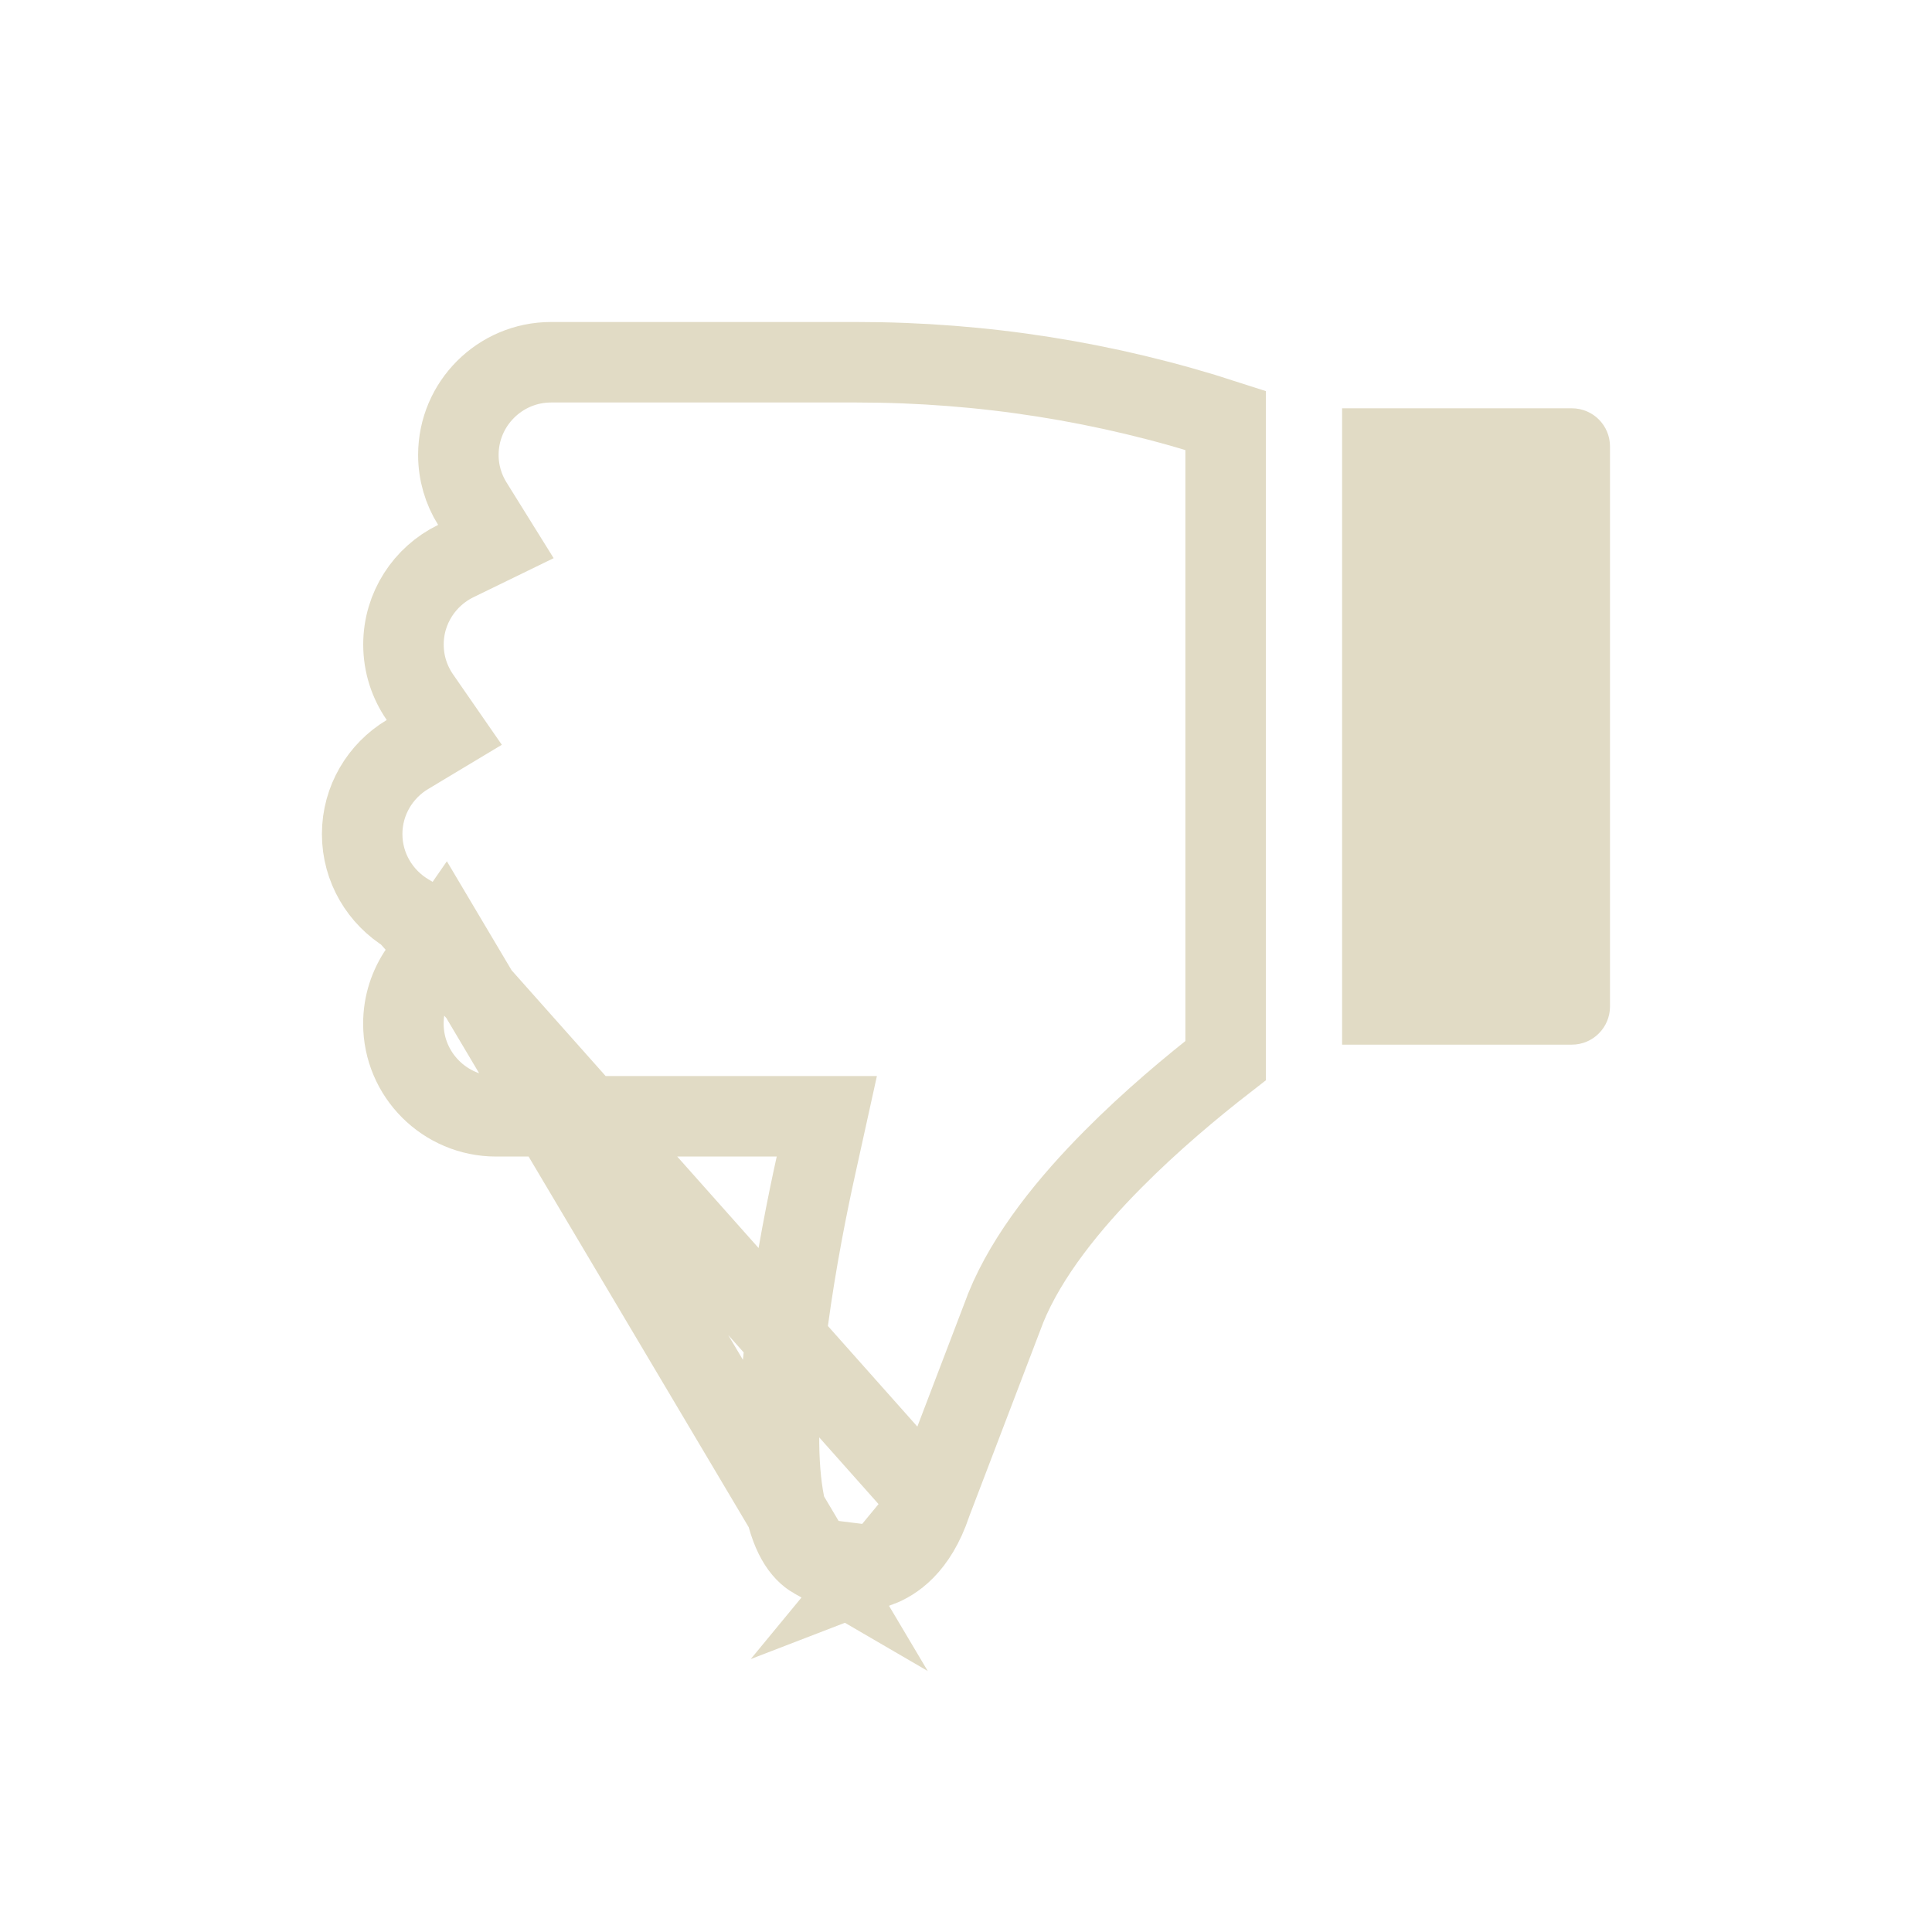
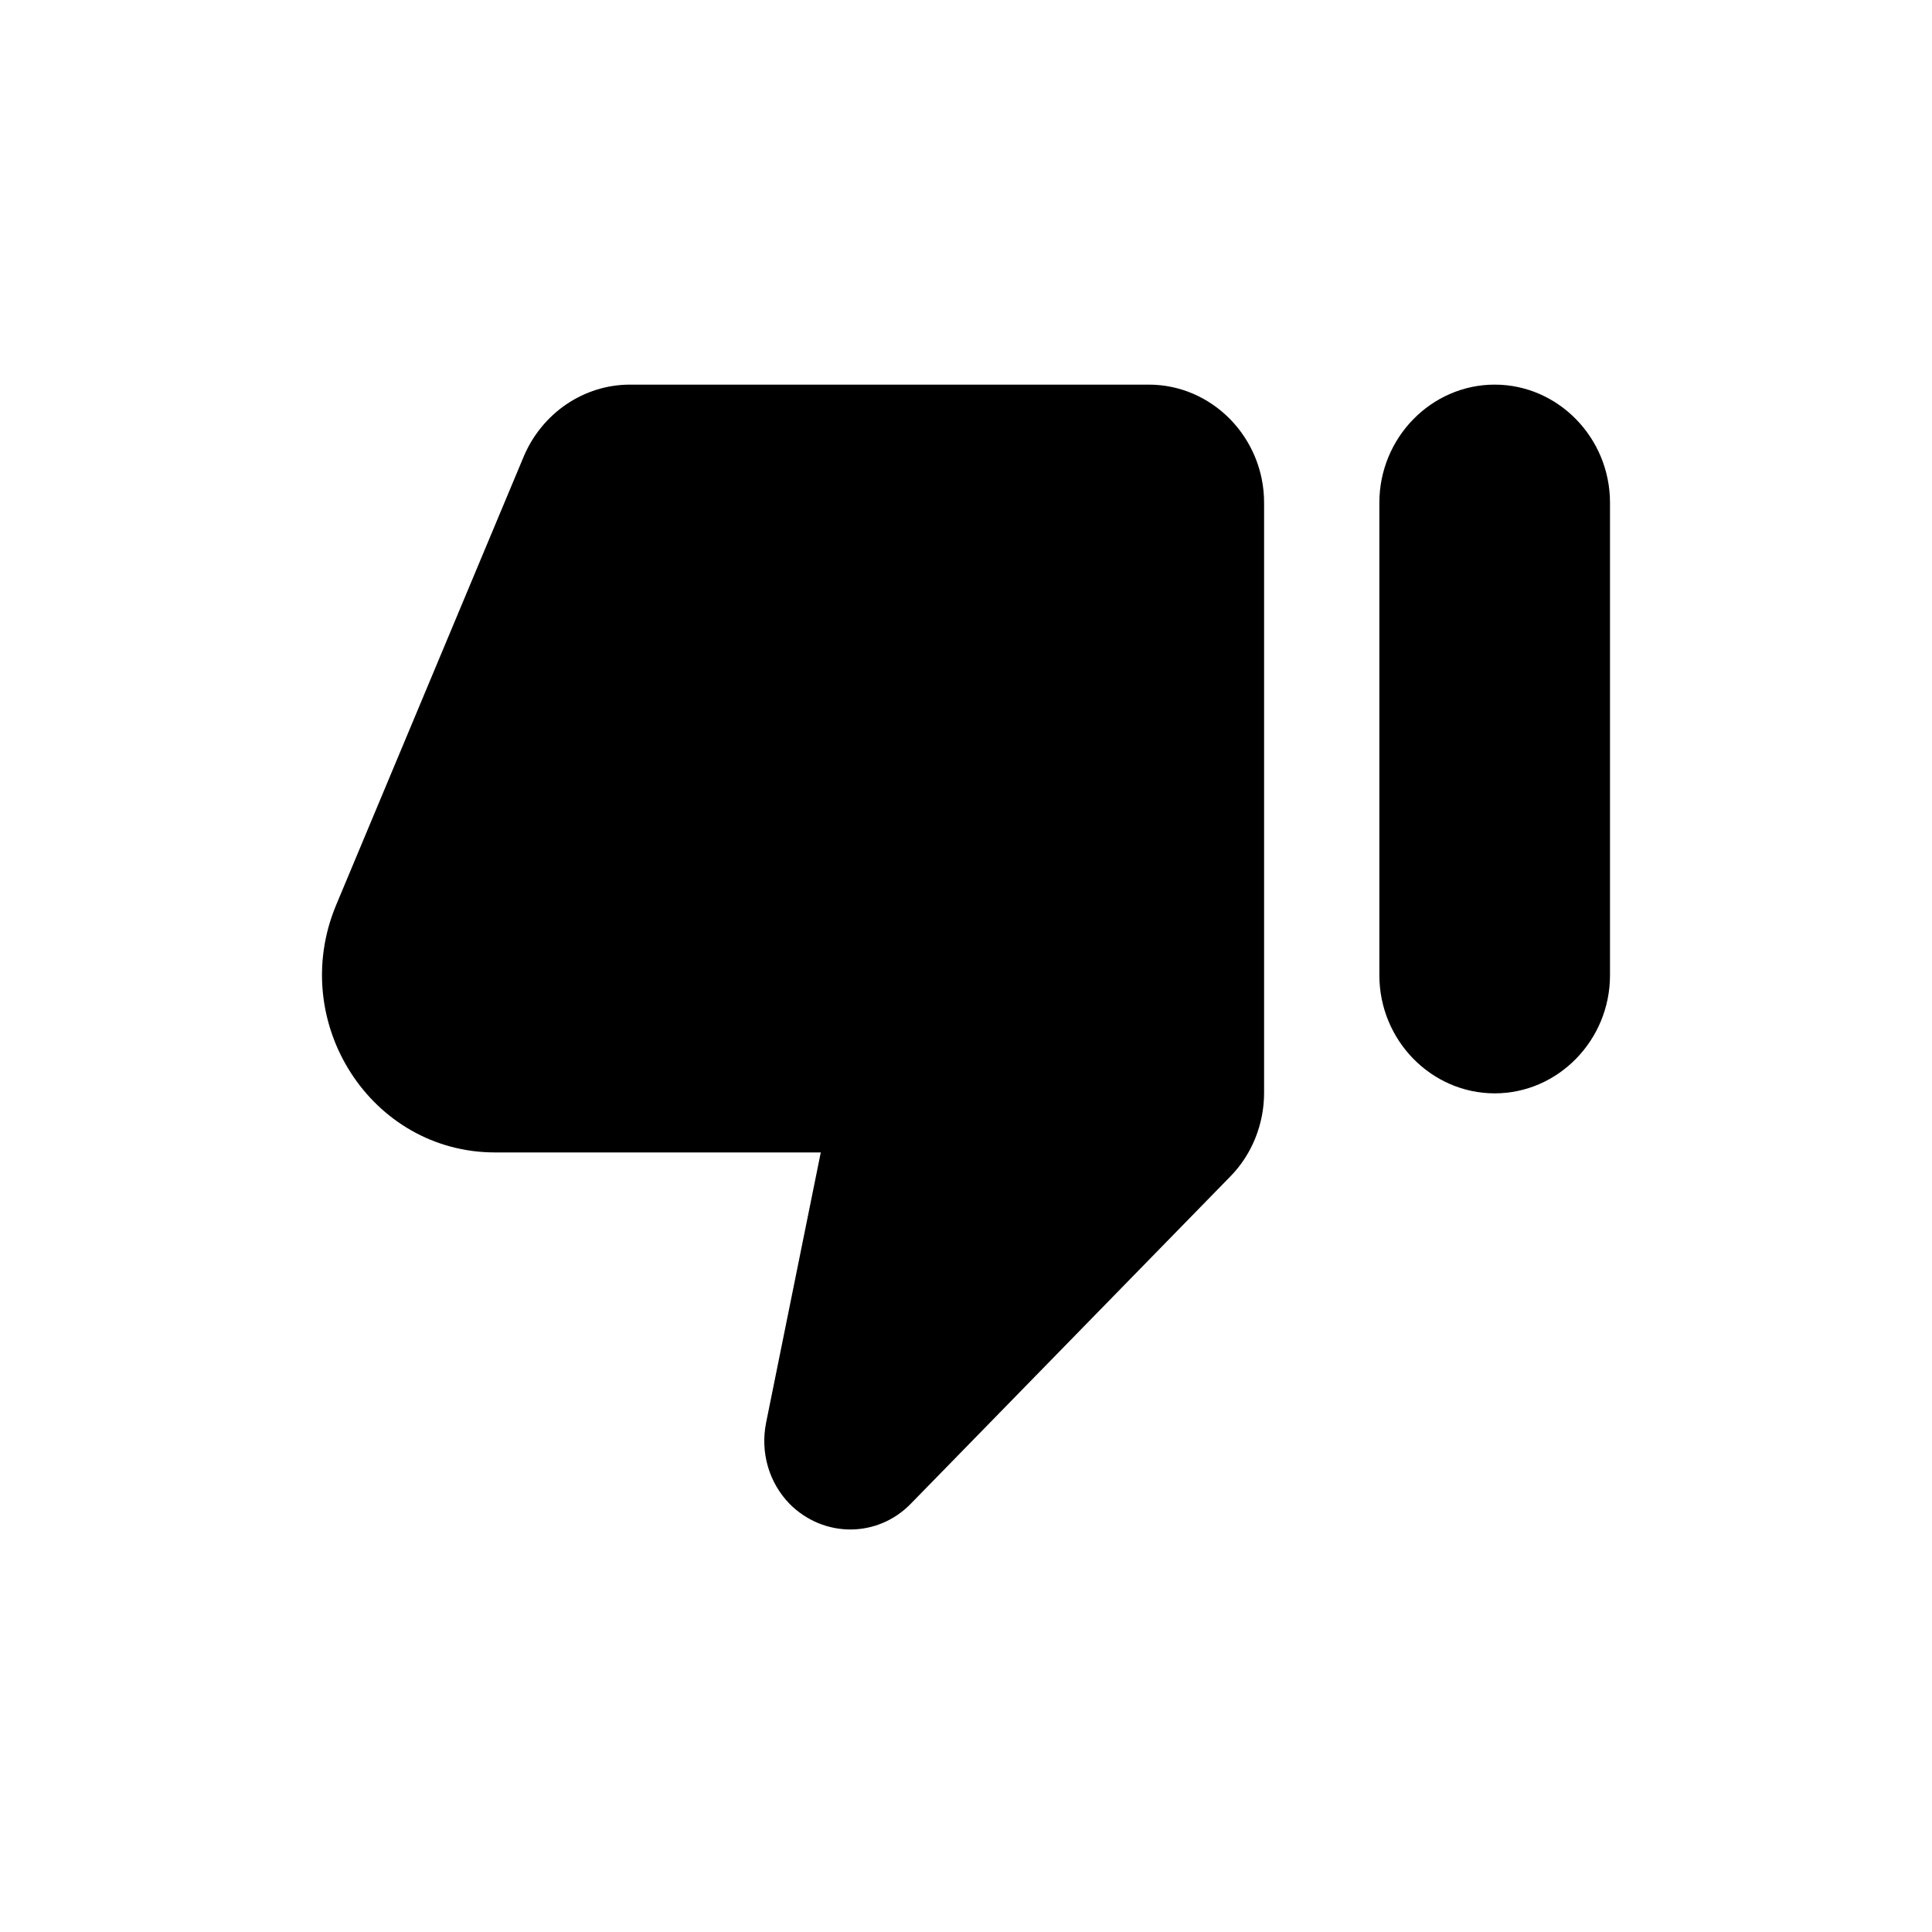
- <svg xmlns="http://www.w3.org/2000/svg" width="24" height="24" viewBox="0 0 24 24" fill="none">
-   <path d="M19.526 12.977C19.788 12.977 20 12.764 20 12.503V5.546C20 5.284 19.788 5.072 19.526 5.072H16.672V12.977H19.526Z" fill="#E1DBC5" />
-   <path d="M5.519 11.624L5.215 12.063C5.087 12.249 5.011 12.473 5.011 12.716C5.011 13.351 5.528 13.867 6.163 13.867H9.648H10.271L10.137 14.475C10.031 14.952 9.889 15.663 9.789 16.405L9.789 16.405C9.659 17.377 9.646 18.088 9.728 18.585C9.809 19.081 9.97 19.277 10.113 19.36L5.519 11.624ZM5.519 11.624L5.061 11.35M5.519 11.624L5.061 11.35M5.061 11.35C4.724 11.147 4.499 10.779 4.499 10.361C4.499 9.943 4.724 9.575 5.061 9.373L5.519 9.098L5.215 8.659C5.087 8.473 5.012 8.249 5.012 8.006C5.012 7.553 5.276 7.158 5.661 6.97L6.16 6.727L5.867 6.256C5.757 6.08 5.694 5.873 5.694 5.651C5.694 5.016 6.211 4.5 6.845 4.5H10.643C12.209 4.5 13.745 4.742 15.225 5.222V13.175C14.805 13.501 14.299 13.924 13.829 14.398C13.29 14.94 12.762 15.585 12.492 16.251L12.492 16.251L12.489 16.26L11.573 18.659L11.569 18.669M5.061 11.35L11.569 18.669M11.569 18.669L11.566 18.679M11.569 18.669L11.566 18.679M11.566 18.679C11.384 19.221 11.091 19.395 10.922 19.46L11.566 18.679ZM10.921 19.46C10.691 19.547 10.409 19.53 10.113 19.36L10.921 19.46Z" stroke="#E1DBC5" />
+ <svg xmlns="http://www.w3.org/2000/svg" width="24" height="24" viewBox="0 0 24 24" fill="currentColor">
+   <path d="M11.32 18.674L15.288 14.61C15.553 14.338 15.703 13.964 15.703 13.575V6.245C15.703 5.438 15.059 4.778 14.271 4.778H7.826C7.253 4.778 6.737 5.13 6.508 5.666L4.173 11.249C3.572 12.702 4.61 14.316 6.15 14.316H10.196L9.516 17.677C9.444 18.043 9.552 18.418 9.809 18.682C10.232 19.107 10.905 19.107 11.32 18.674ZM18.568 4.778C17.78 4.778 17.135 5.438 17.135 6.245V12.115C17.135 12.922 17.78 13.582 18.568 13.582C19.355 13.582 20 12.922 20 12.115V6.245C20 5.438 19.355 4.778 18.568 4.778Z" />
</svg>
